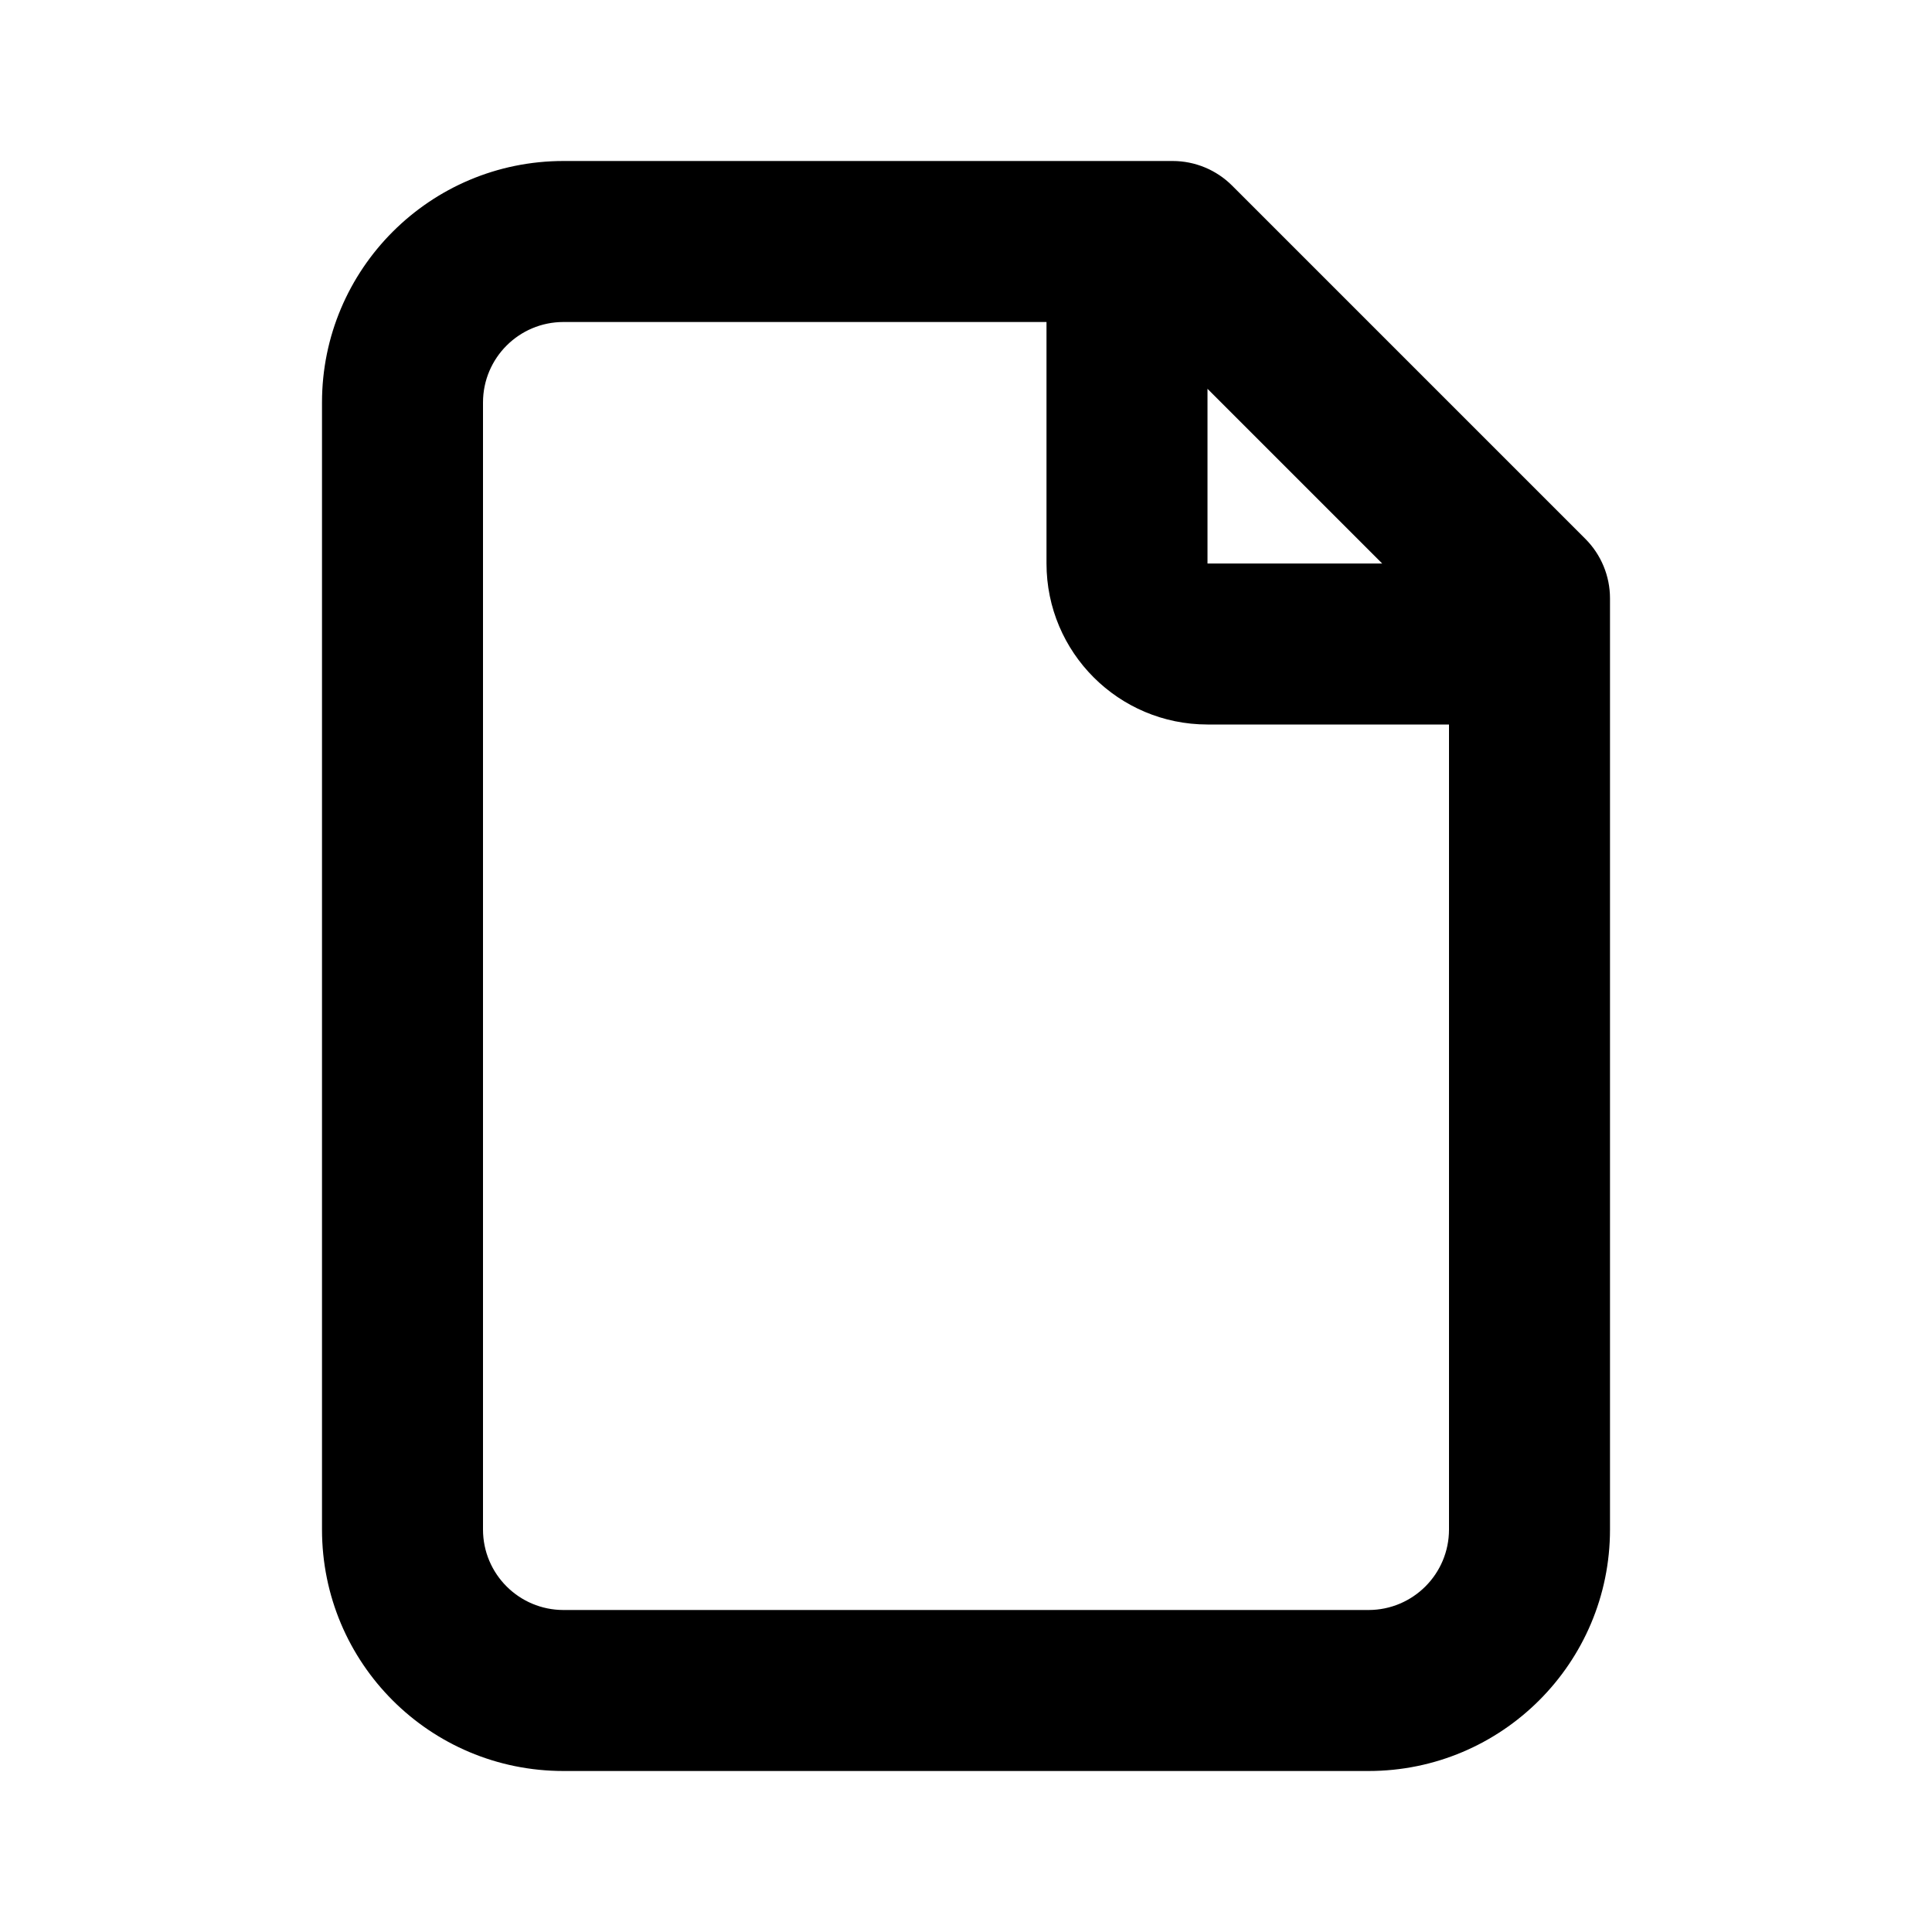
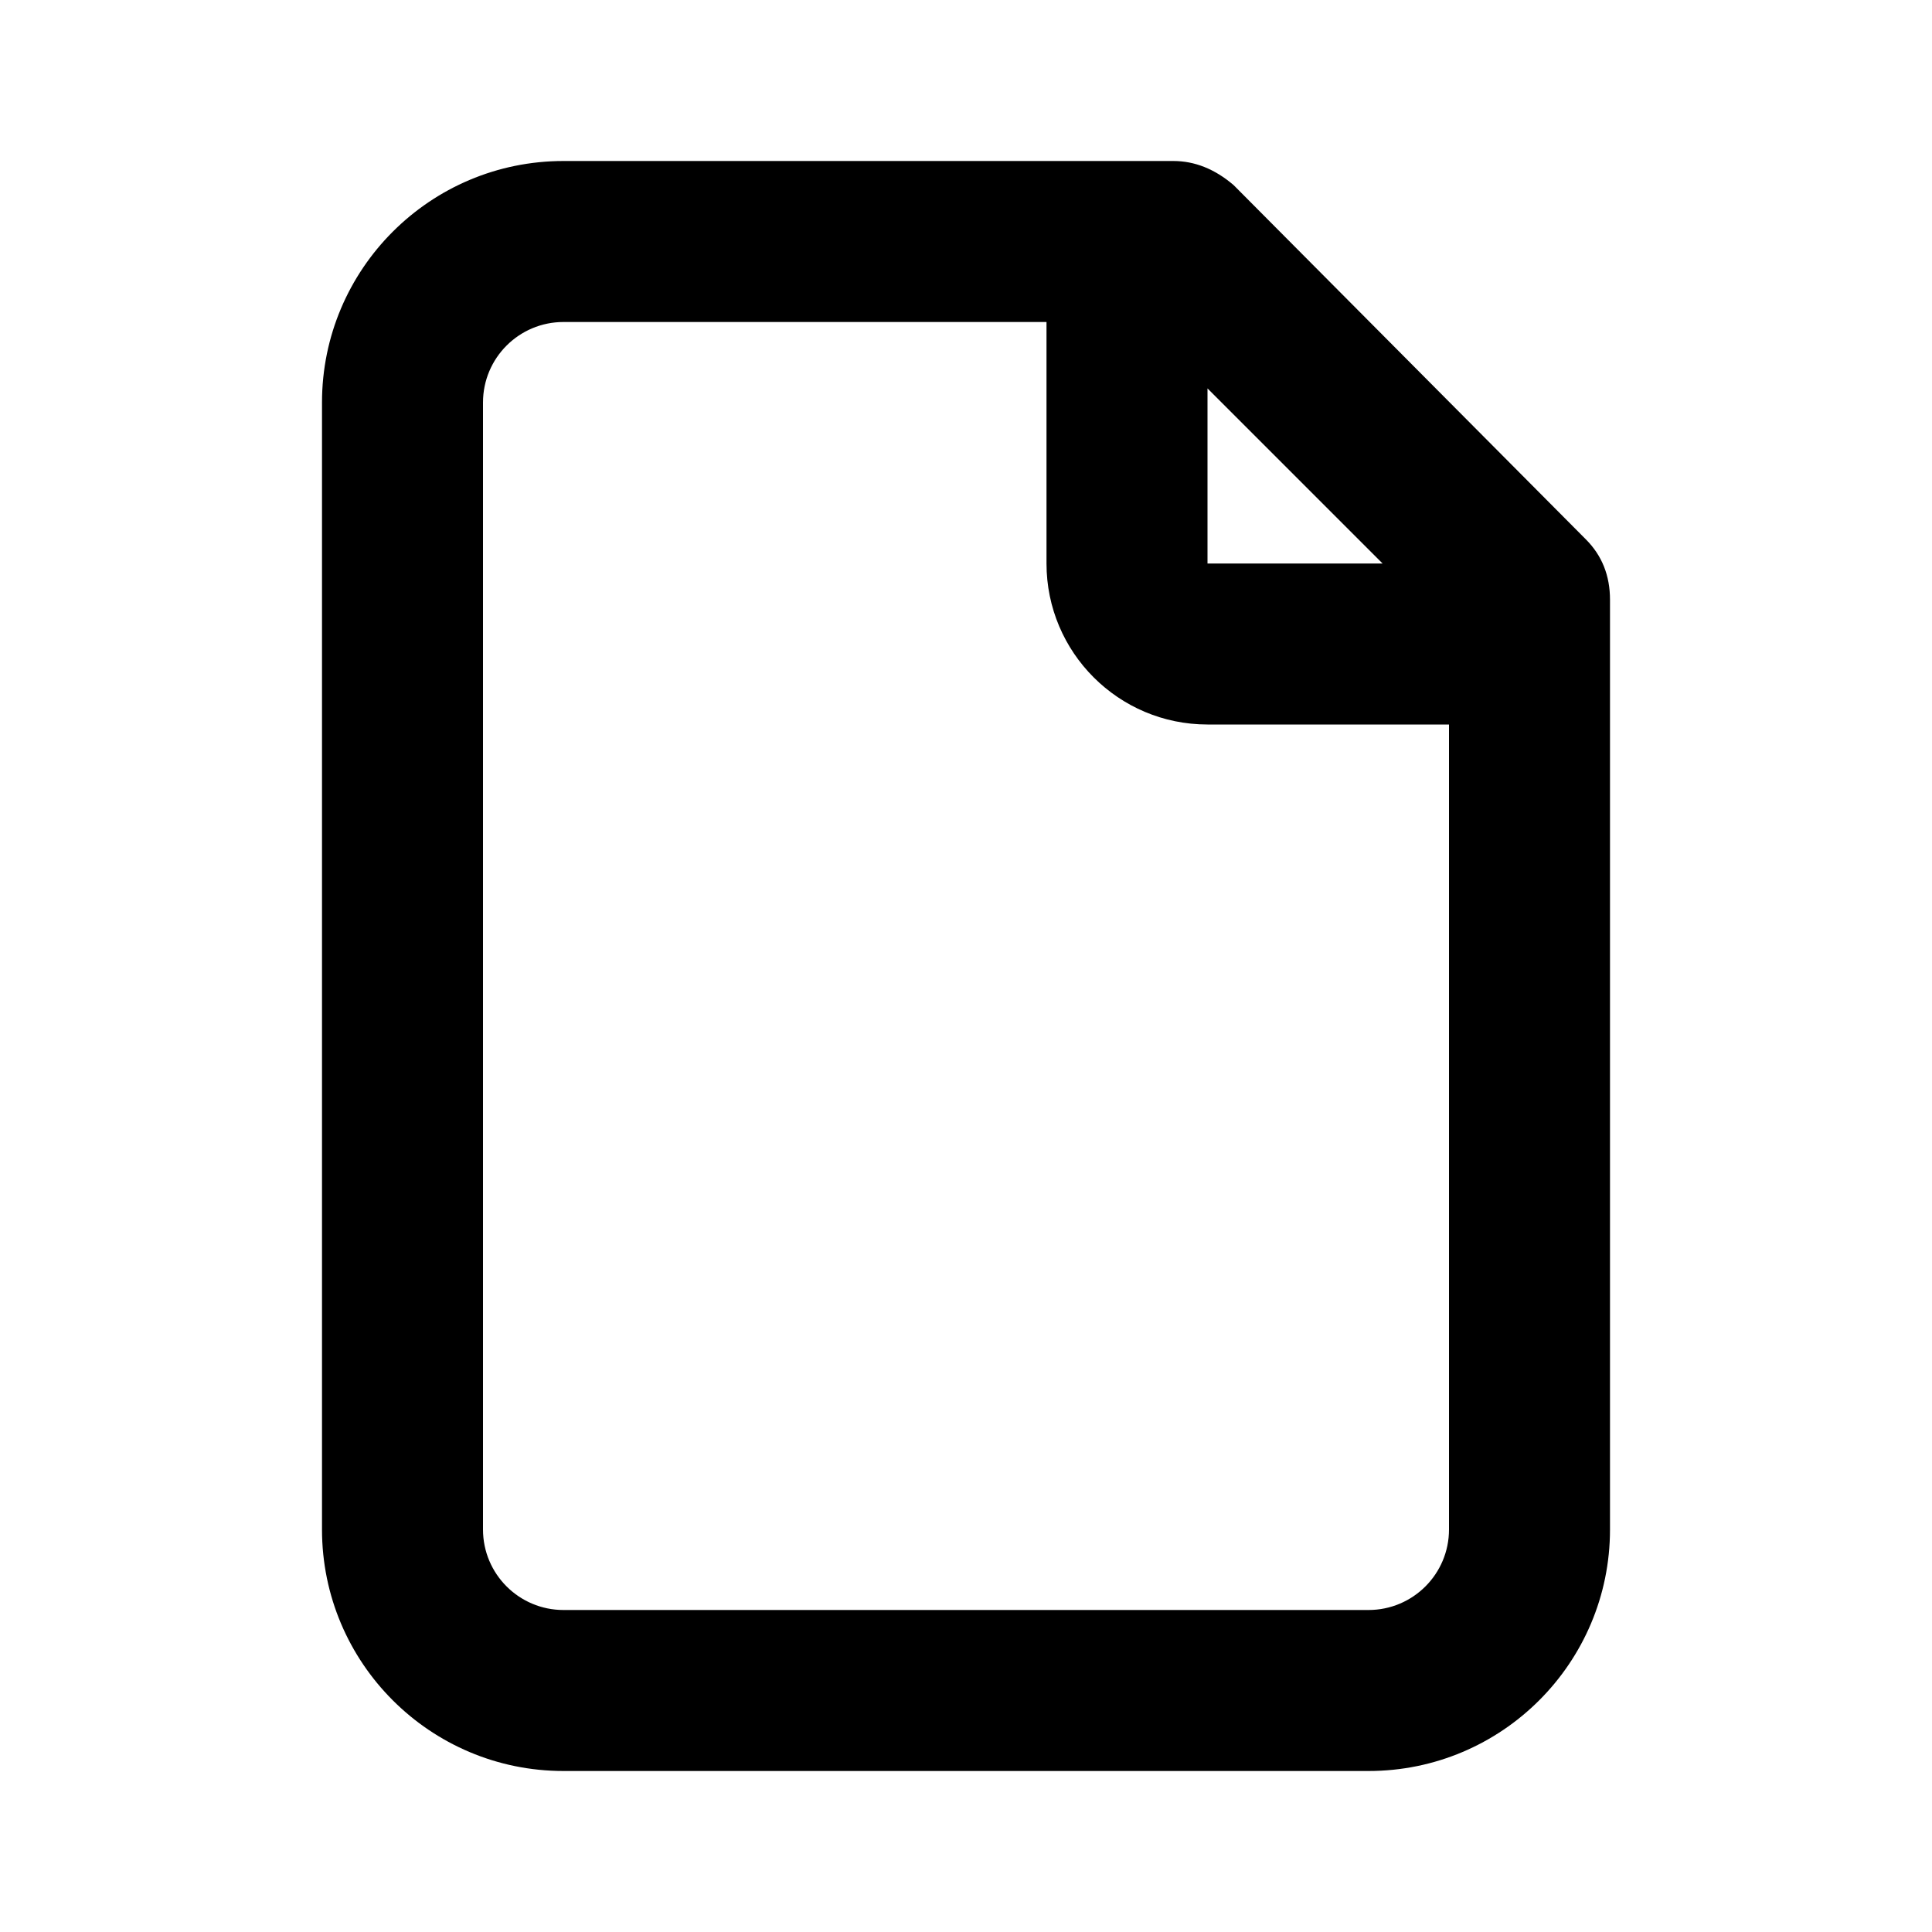
<svg xmlns="http://www.w3.org/2000/svg" viewBox="0 0 96 96">
-   <path fill="currentColor" d="M58.268 8c1.108 0 2.172.44 2.956 1.224l17.552 17.552c.784.784 1.224 1.848 1.224 2.956V76a12 12 0 0 1-12 12H28c-6.64 0-12-5.36-12-12V20a12 12 0 0 1 12-12zM28 16a4 4 0 0 0-4 4v56a4 4 0 0 0 4 4h40a4 4 0 0 0 4-4V36h-12a8 8 0 0 1-8-8V16zm32 12h8.68L60 19.32z" />
+   <path fill="currentColor" d="M58.3 8q1.6 0 3 1.2l17.5 17.6q1.2 1.2 1.2 3V76a12 12 0 0 1-12 12H28a12 12 0 0 1-12-12V20A12 12 0 0 1 28 8zM28 16a4 4 0 0 0-4 4v56a4 4 0 0 0 4 4h40a4 4 0 0 0 4-4V36H60a8 8 0 0 1-8-8V16zm32 12h8.7L60 19.3z" />
</svg>
